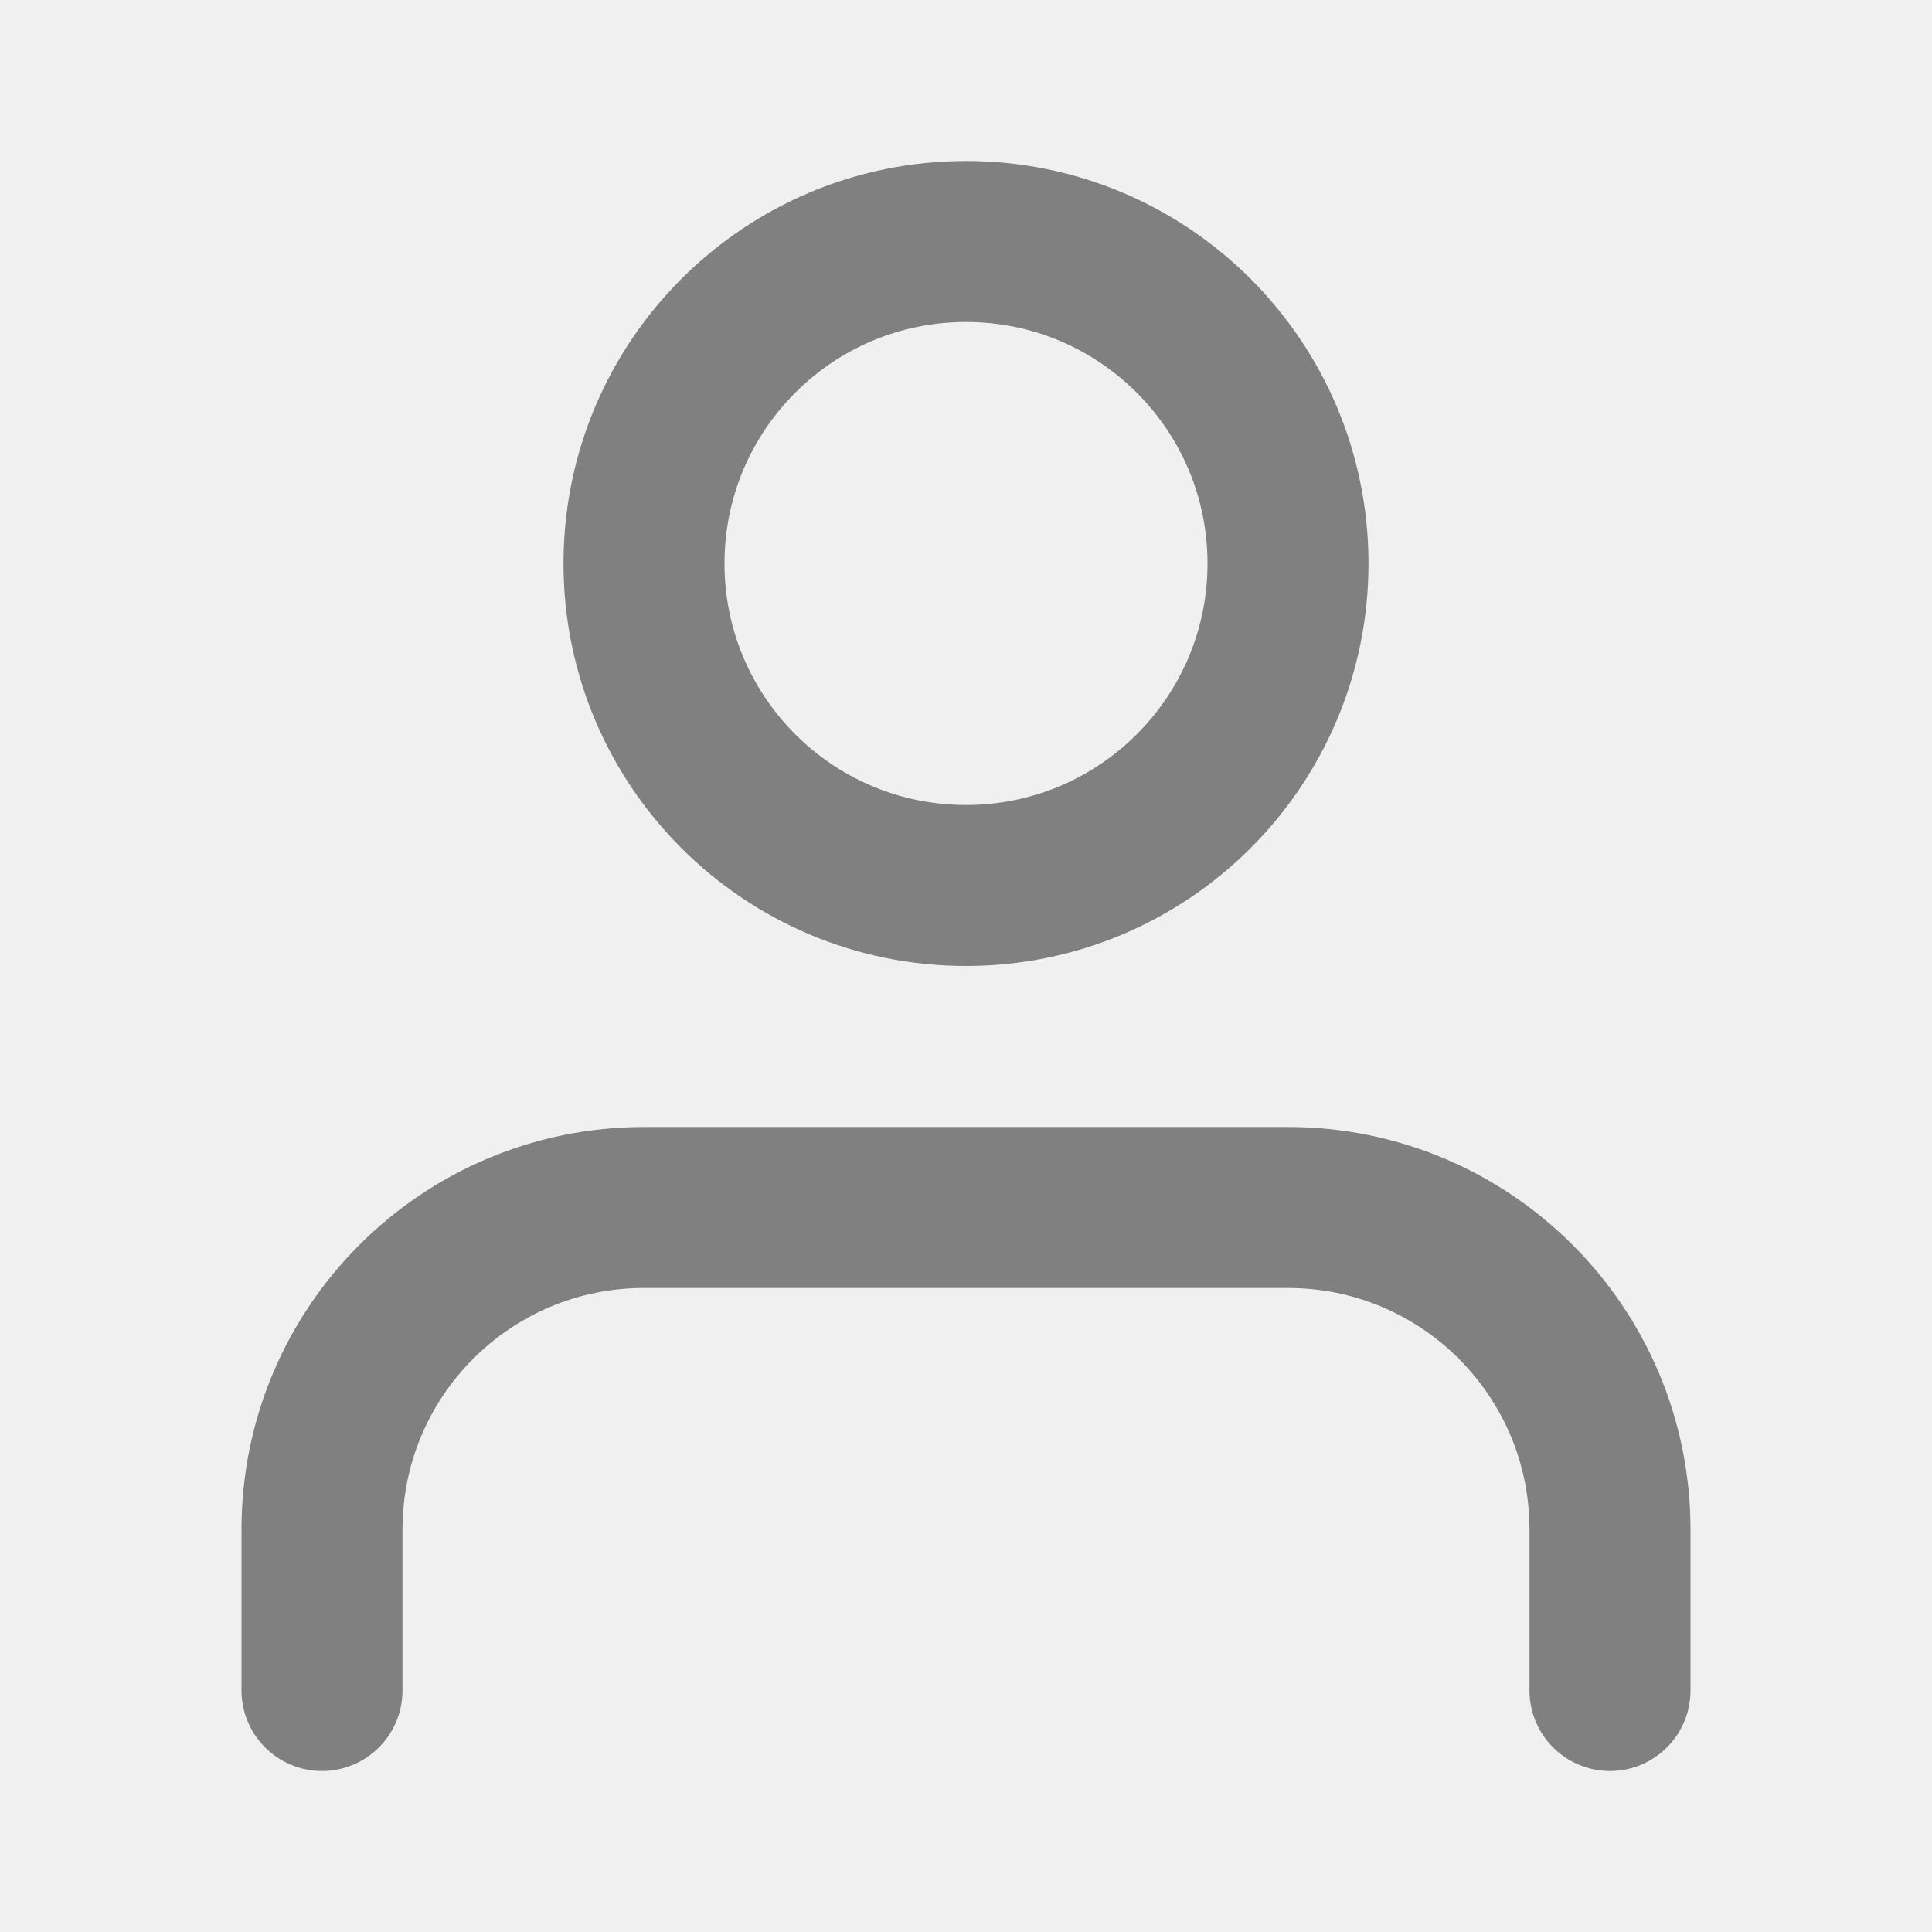
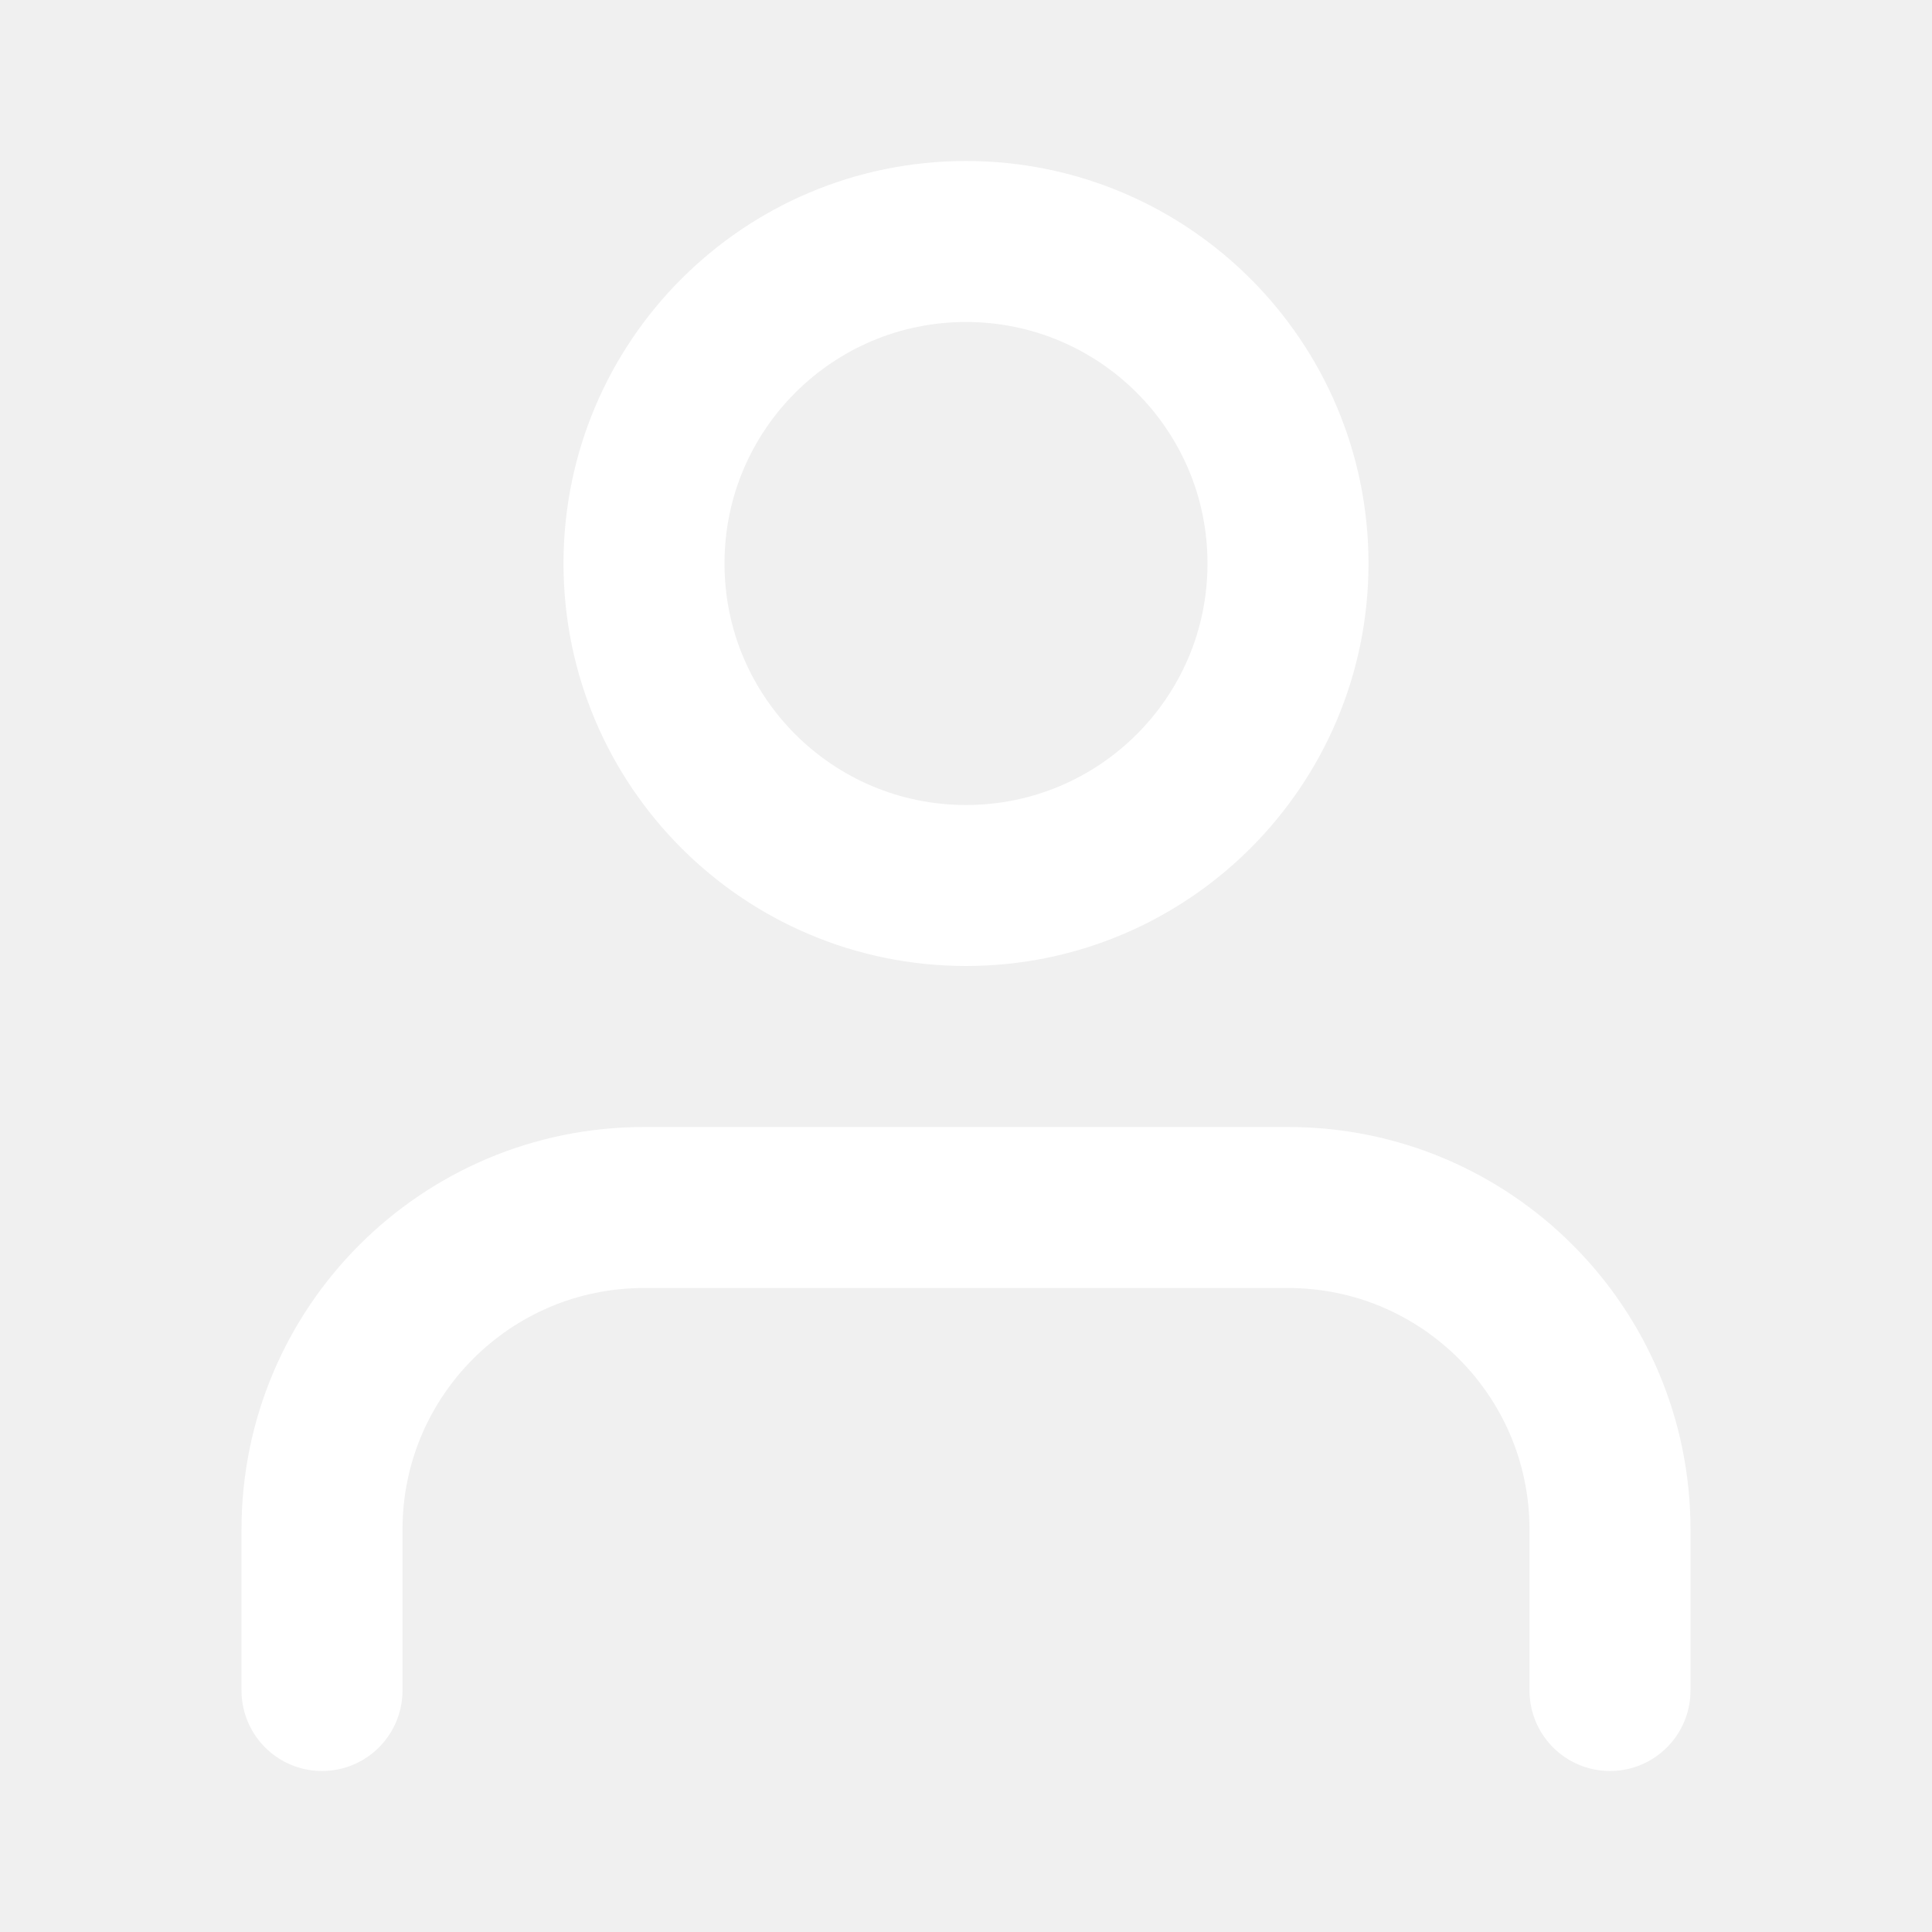
- <svg xmlns="http://www.w3.org/2000/svg" width="24" height="24" viewBox="0 0 24 24" fill="none" stroke="grey" stroke-width="2" stroke-linecap="round" stroke-linejoin="round" class="feather feather-user">
+ <svg xmlns="http://www.w3.org/2000/svg" width="24" height="24" viewBox="0 0 24 24" fill="none" stroke="white" stroke-width="2" stroke-linecap="round" stroke-linejoin="round" class="feather feather-user">
  <path d="M20 21v-2a4 4 0 0 0-4-4H8a4 4 0 0 0-4 4v2" />
  <circle cx="12" cy="7" r="4" />
</svg>
